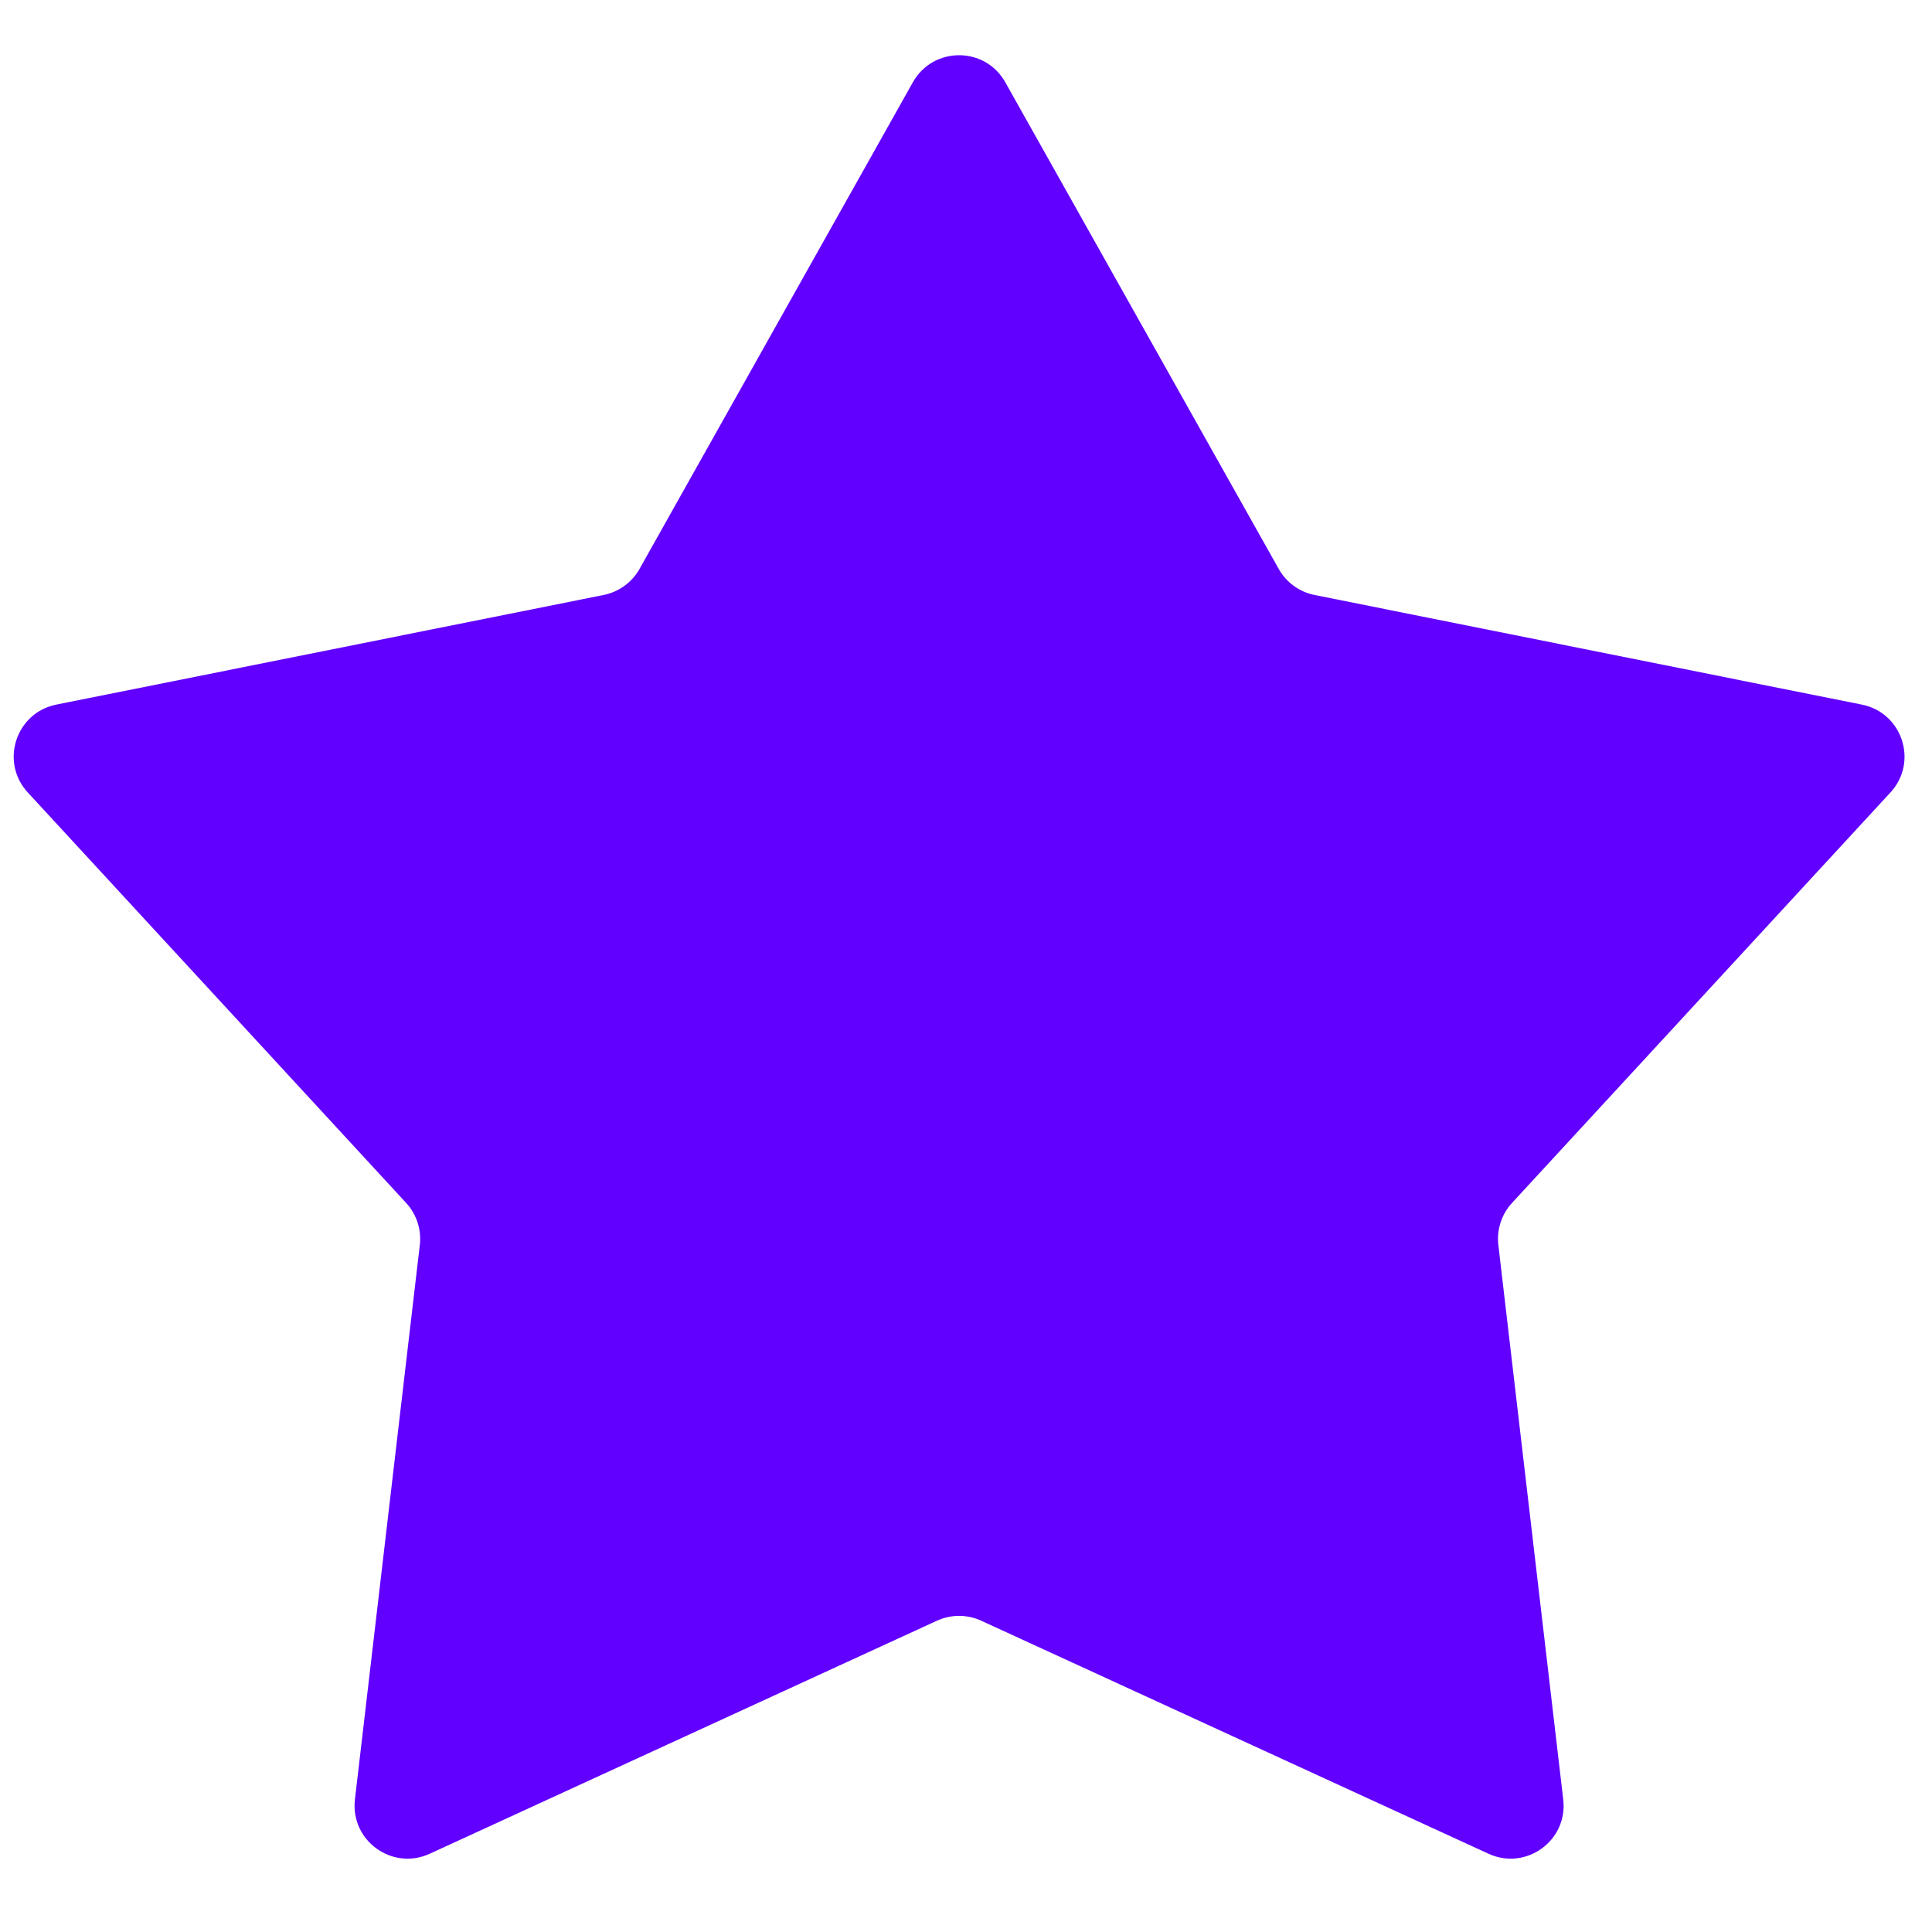
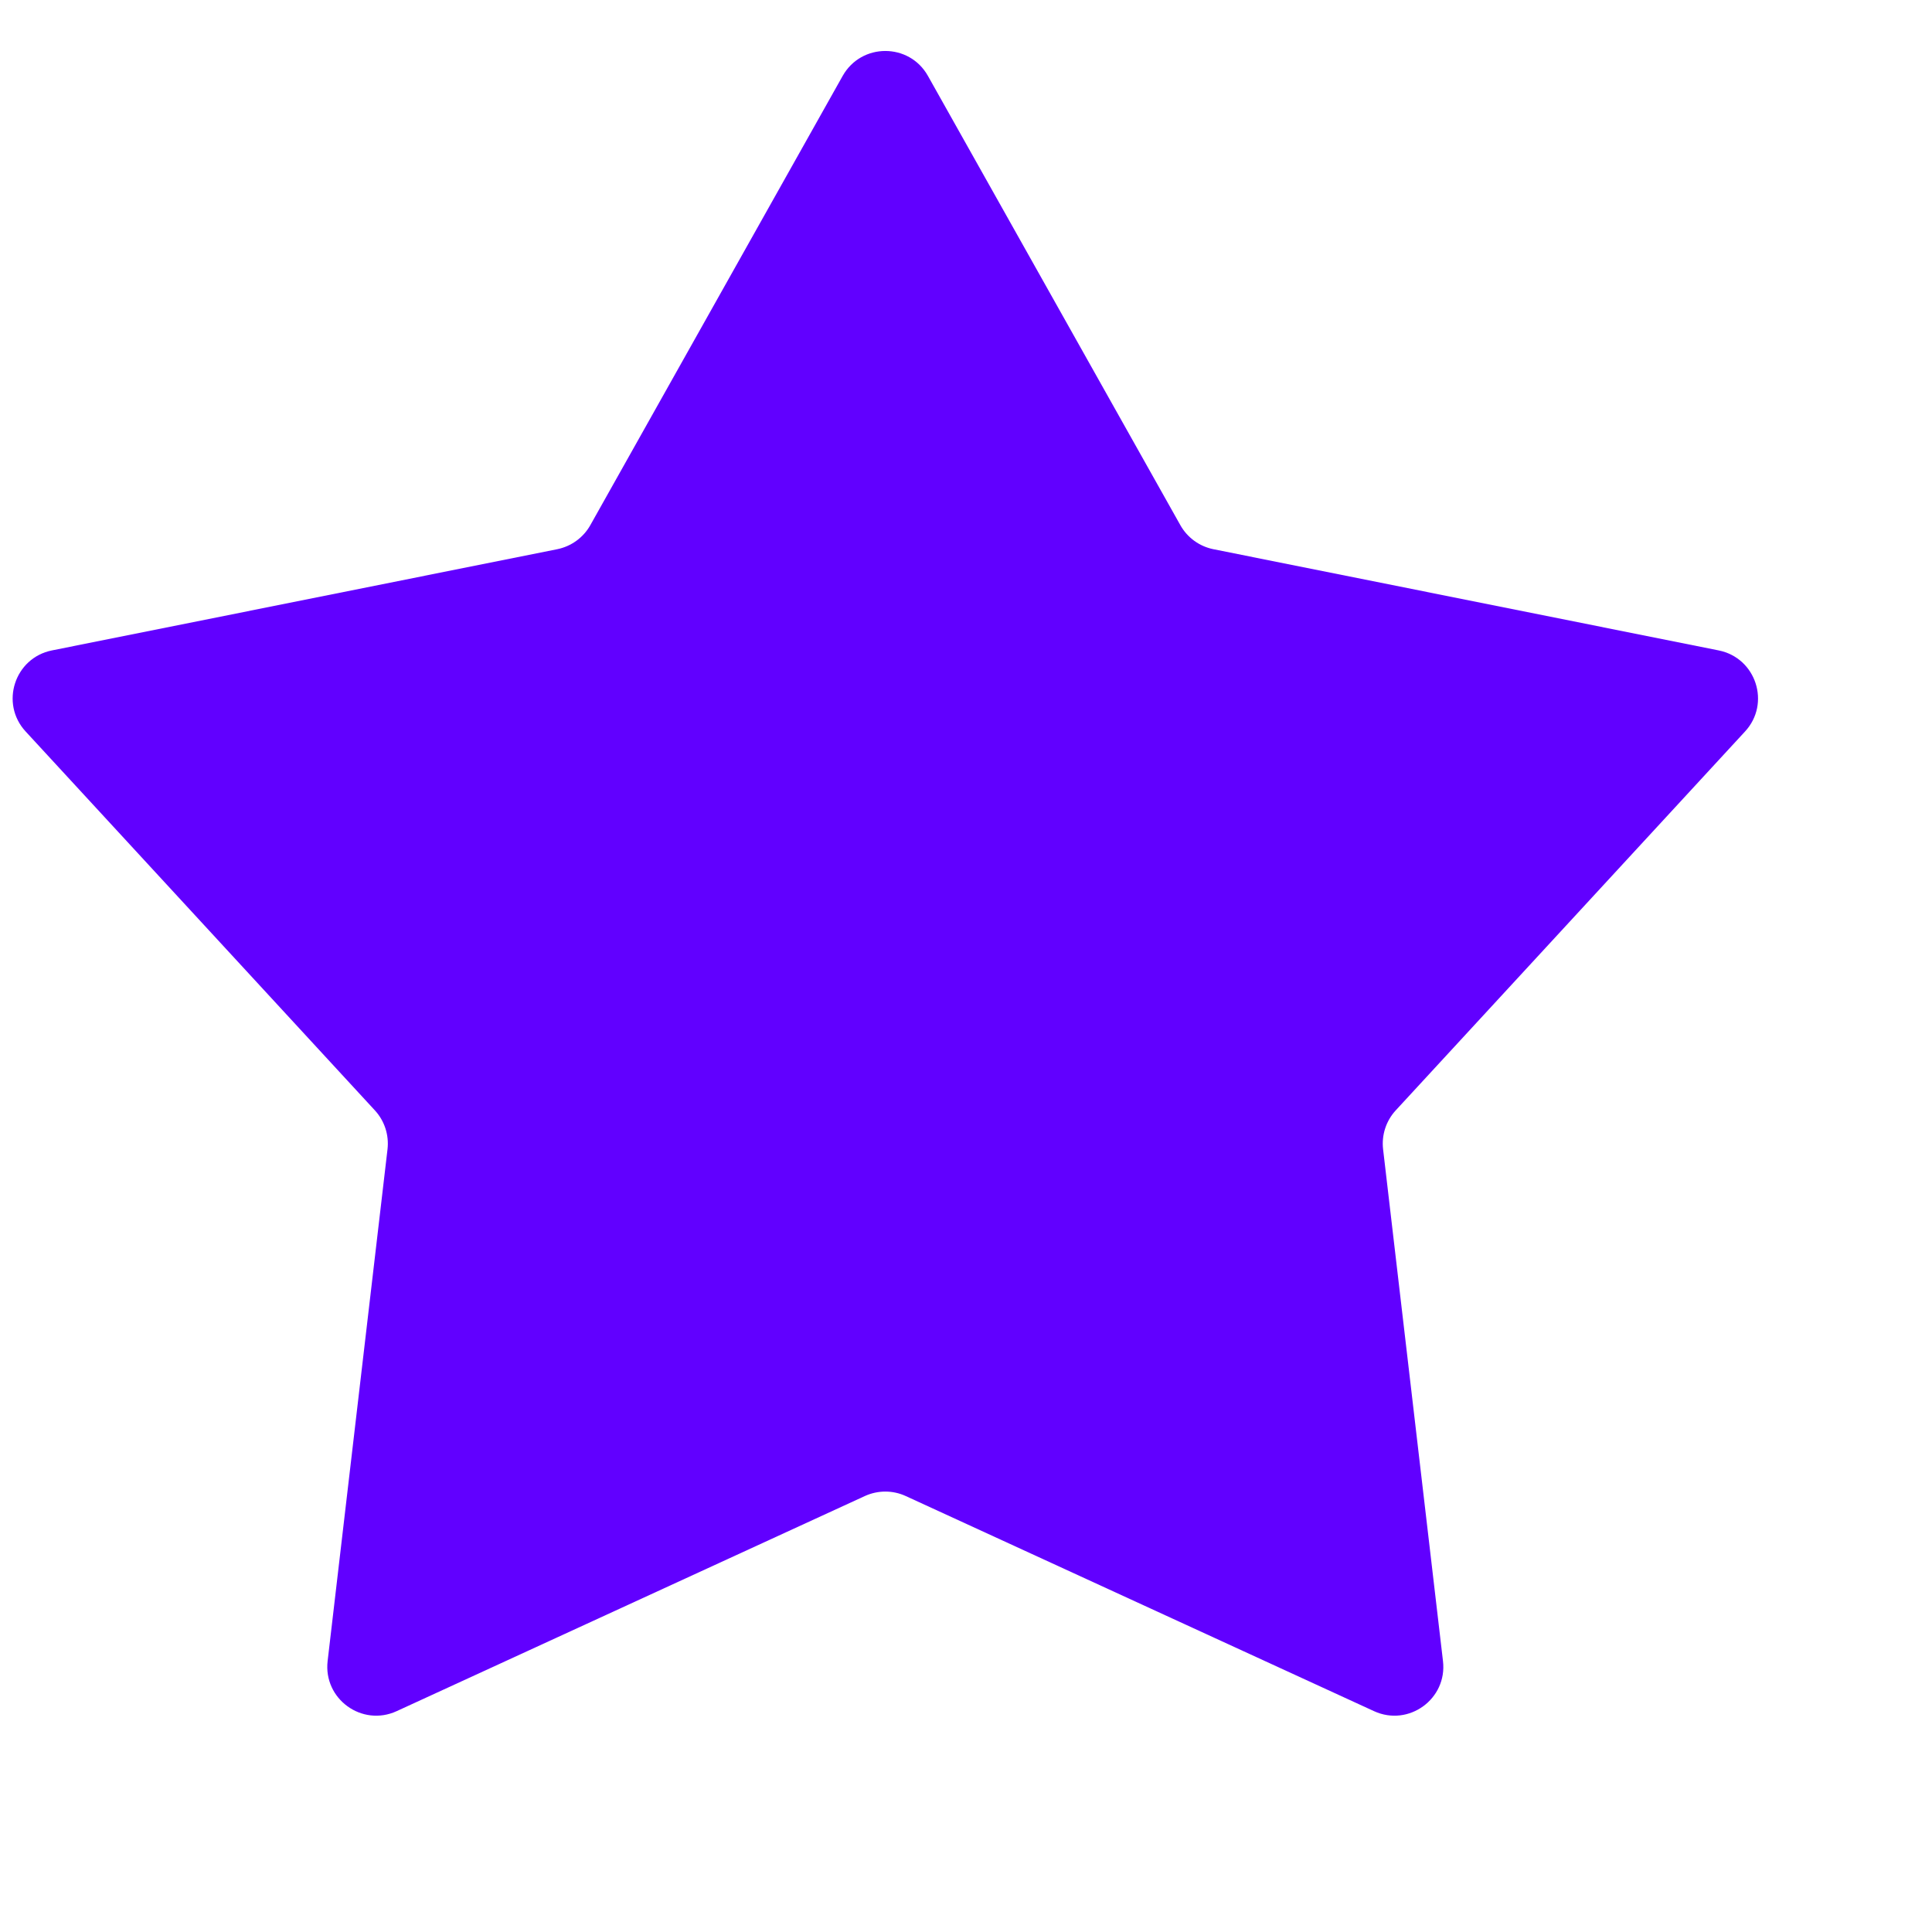
- <svg xmlns="http://www.w3.org/2000/svg" width="24" height="24" viewBox="0 0 24 24" fill="none">
+ <svg xmlns="http://www.w3.org/2000/svg" width="26" height="26" viewBox="0 0 26 26" fill="none">
  <path d="M11.34 1.022C11.592 0.574 12.237 0.574 12.488 1.022L15.885 7.068C15.979 7.235 16.141 7.353 16.329 7.391L23.129 8.753C23.633 8.854 23.832 9.467 23.484 9.844L18.783 14.943C18.653 15.084 18.591 15.275 18.613 15.466L19.419 22.354C19.479 22.864 18.957 23.242 18.491 23.028L12.189 20.133C12.015 20.053 11.814 20.053 11.639 20.133L5.338 23.028C4.871 23.242 4.35 22.864 4.409 22.354L5.215 15.466C5.237 15.275 5.175 15.084 5.045 14.943L0.345 9.844C-0.003 9.467 0.196 8.854 0.699 8.753L7.499 7.391C7.687 7.353 7.85 7.235 7.944 7.068L11.34 1.022Z" fill="#6100FF" />
</svg>
